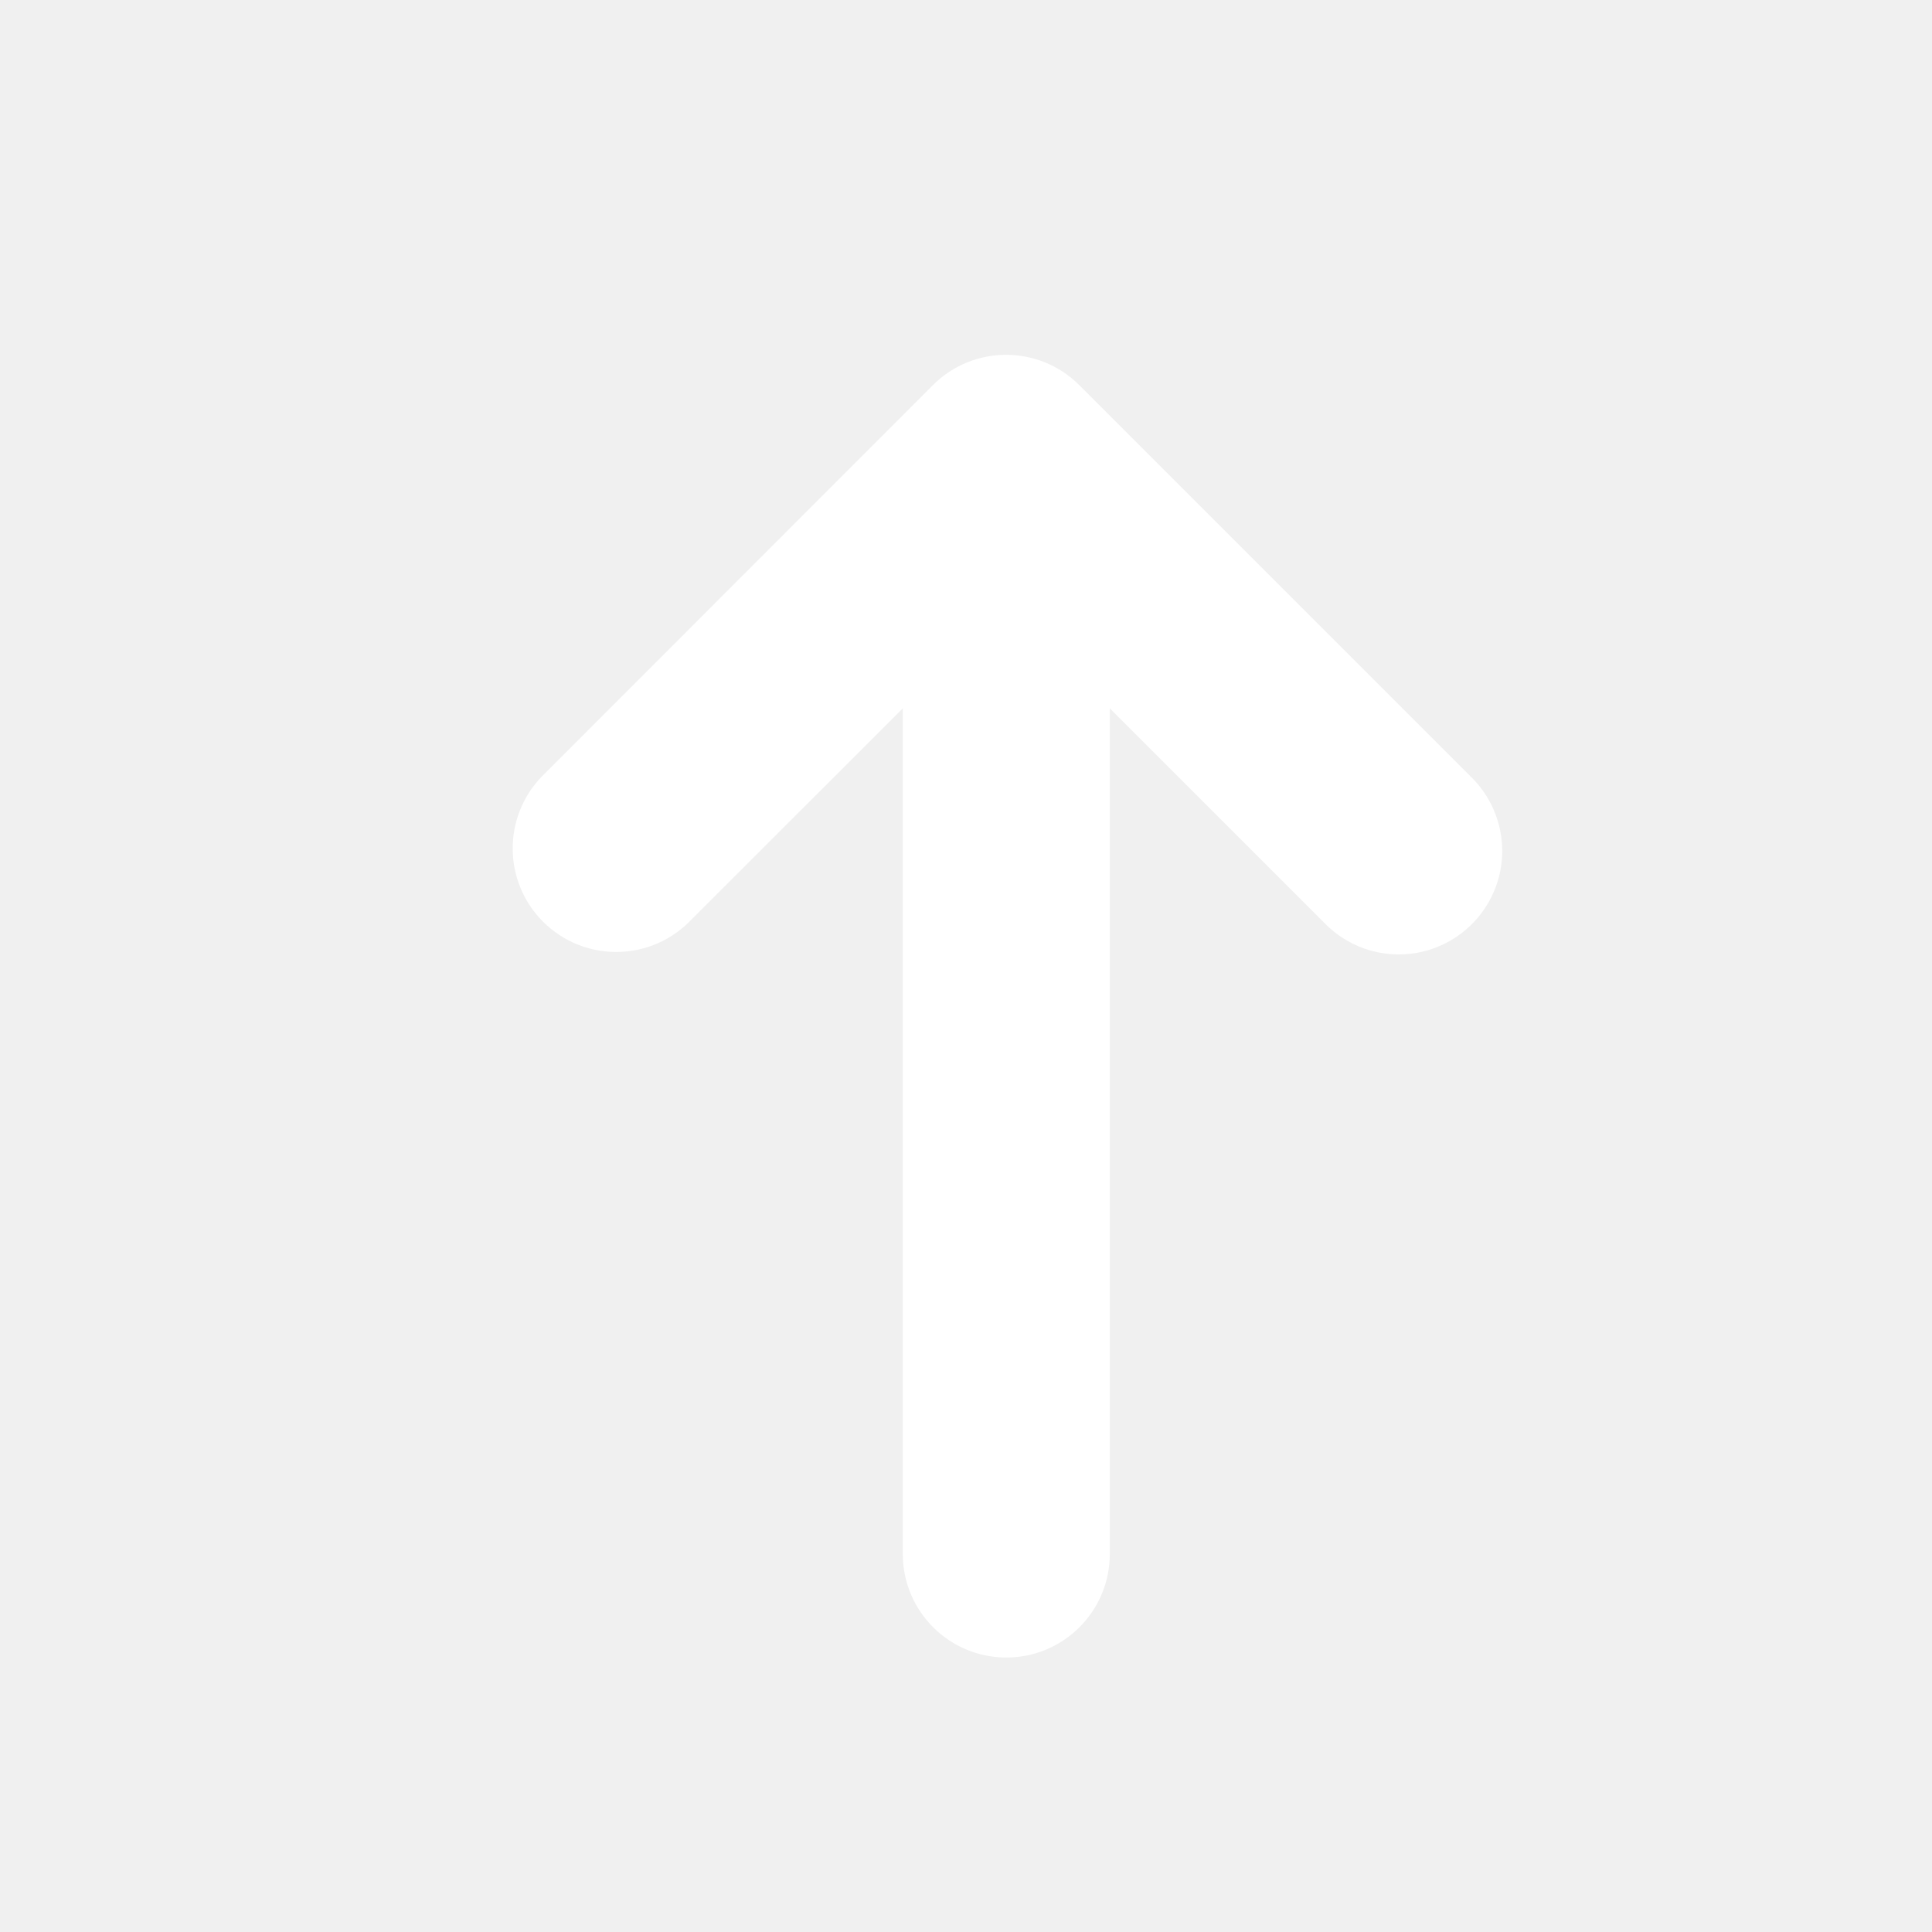
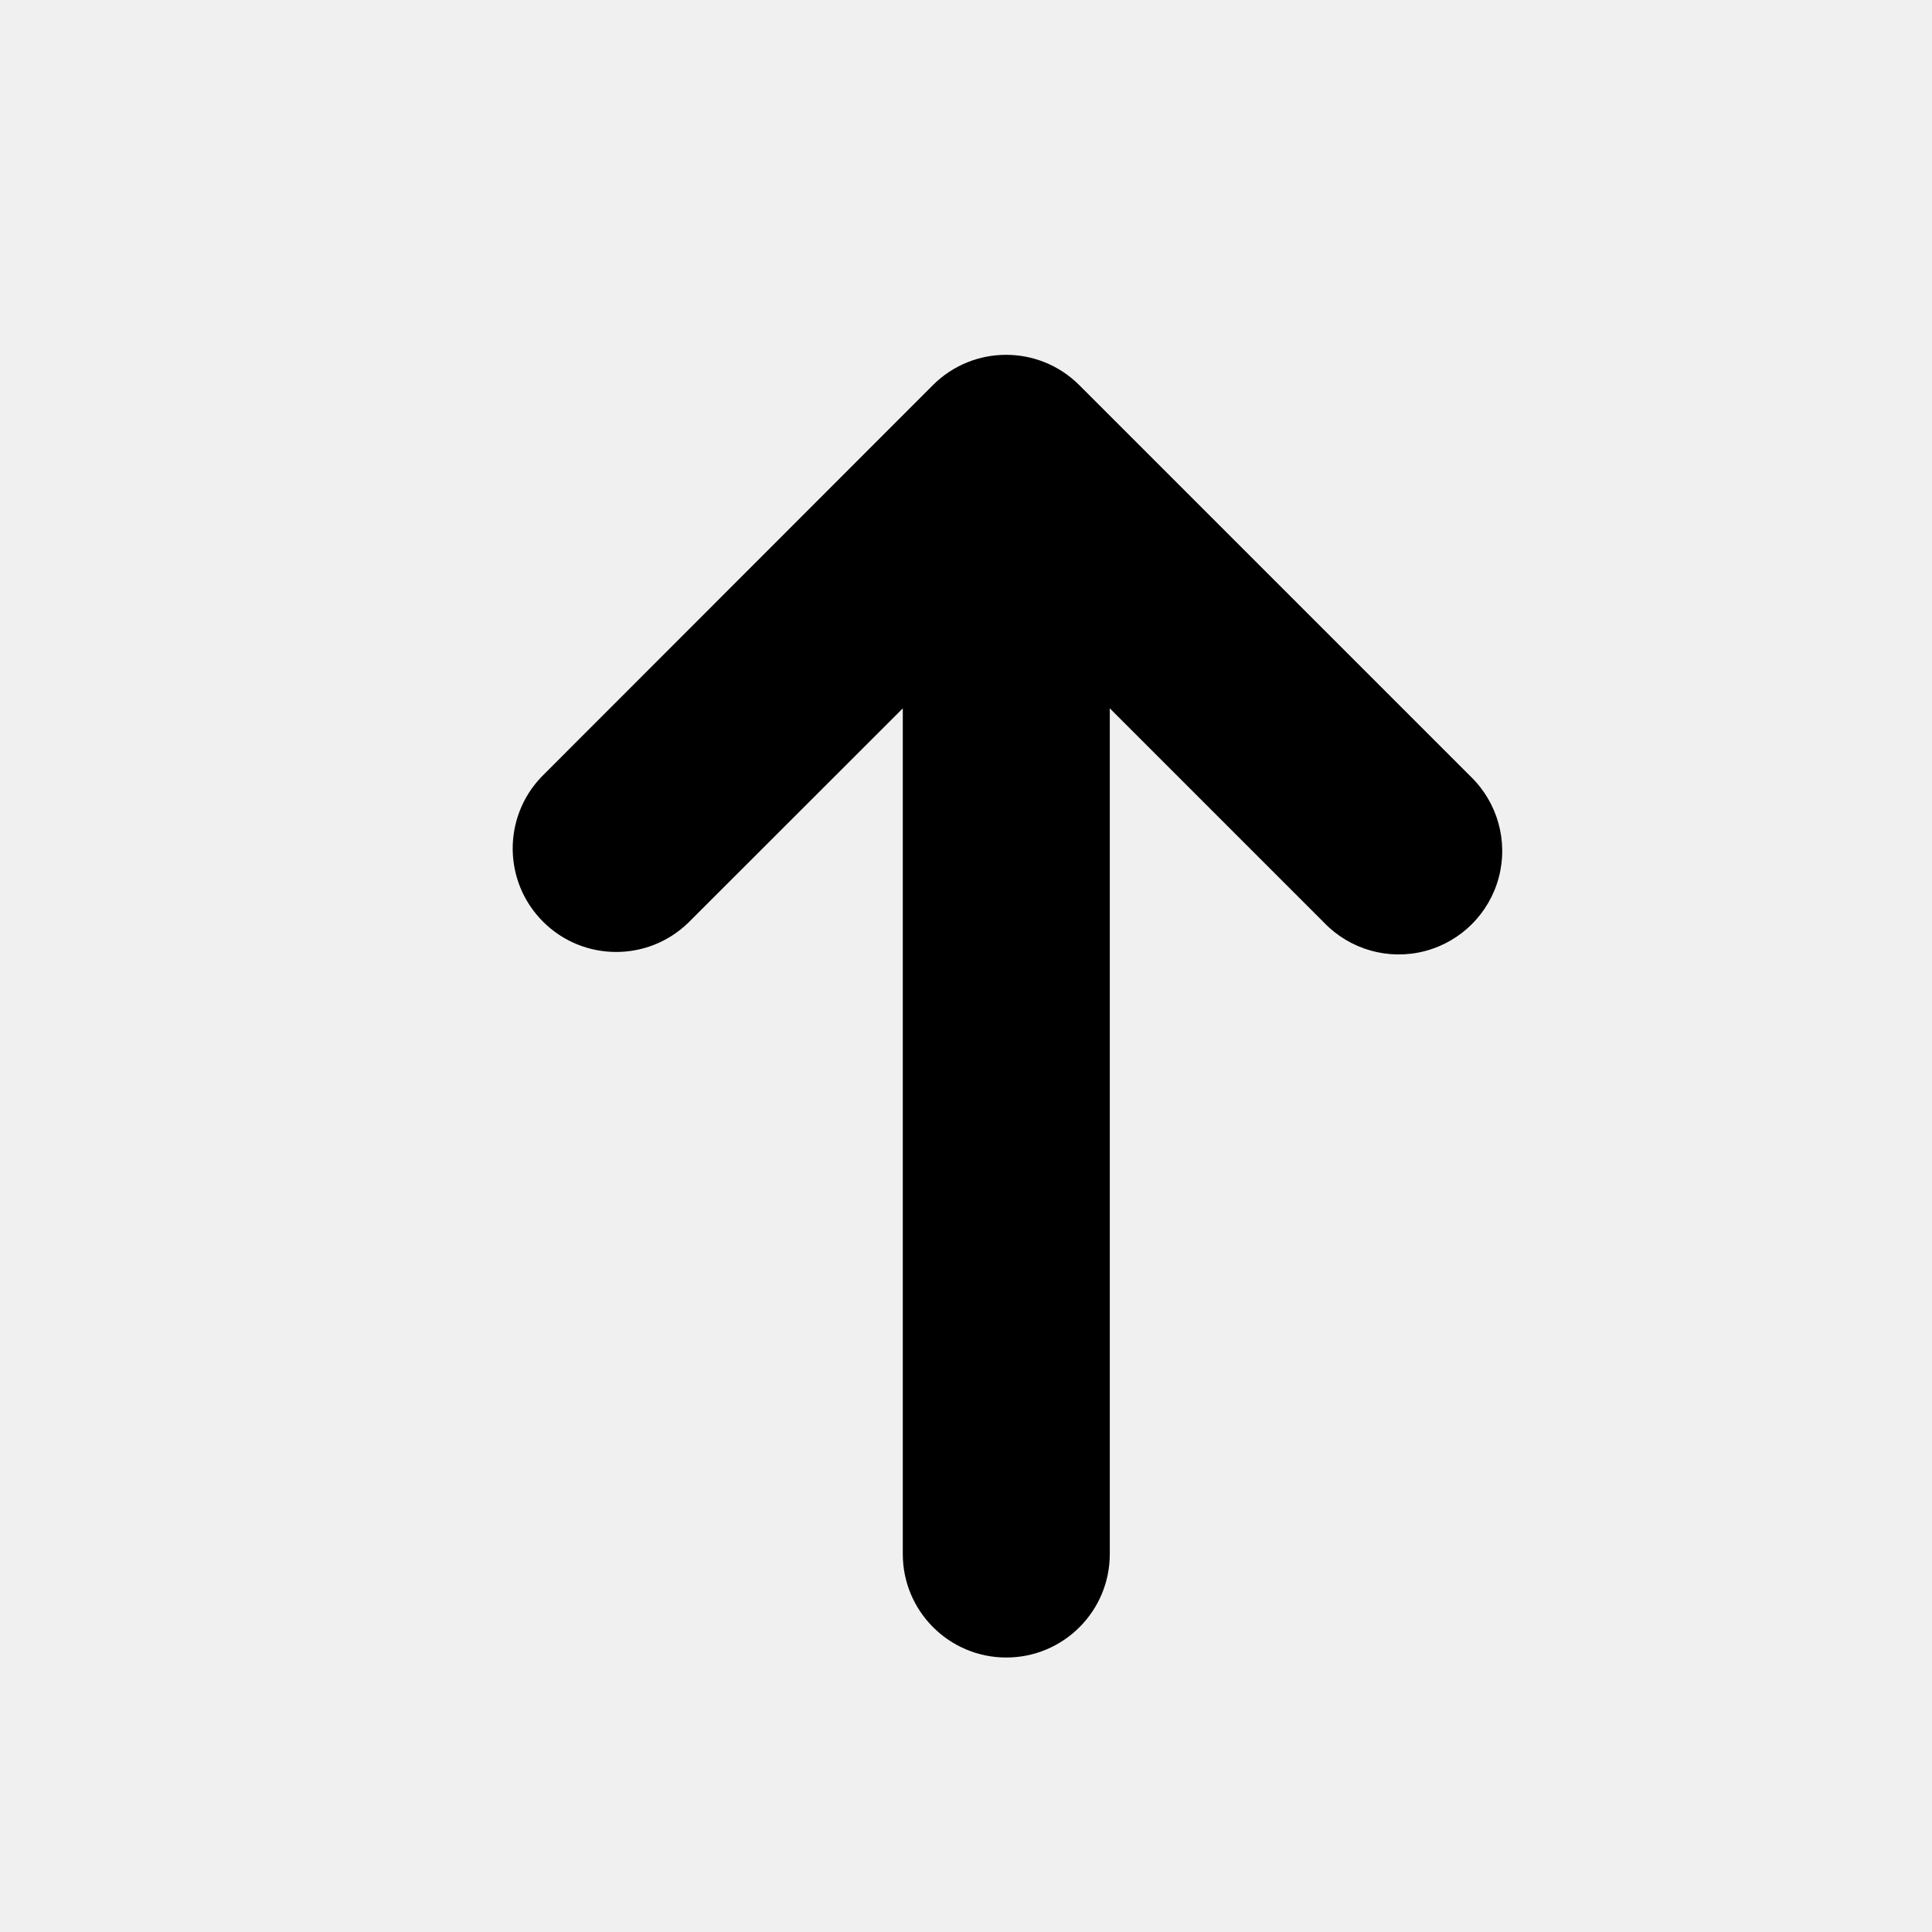
<svg xmlns="http://www.w3.org/2000/svg" fill="none" viewBox="0 0 14 14" preserveAspectRatio="xMidYMid slice">
-   <path fill-rule="evenodd" clip-rule="evenodd" d="M8.042 11.261a.75.75 0 11-1.5 0V5.133L4.986 6.688a.75.75 0 01-1.06-1.061L6.76 2.791a.75.75 0 011.061 0l2.836 2.836a.75.75 0 11-1.061 1.06L8.042 5.133v6.13z" fill="#fff" />
+   <path fill-rule="evenodd" clip-rule="evenodd" d="M8.042 11.261a.75.75 0 11-1.5 0V5.133L4.986 6.688a.75.75 0 01-1.06-1.061L6.76 2.791a.75.75 0 011.061 0l2.836 2.836a.75.75 0 11-1.061 1.06L8.042 5.133v6.13z" fill="currentColor" />
</svg>
